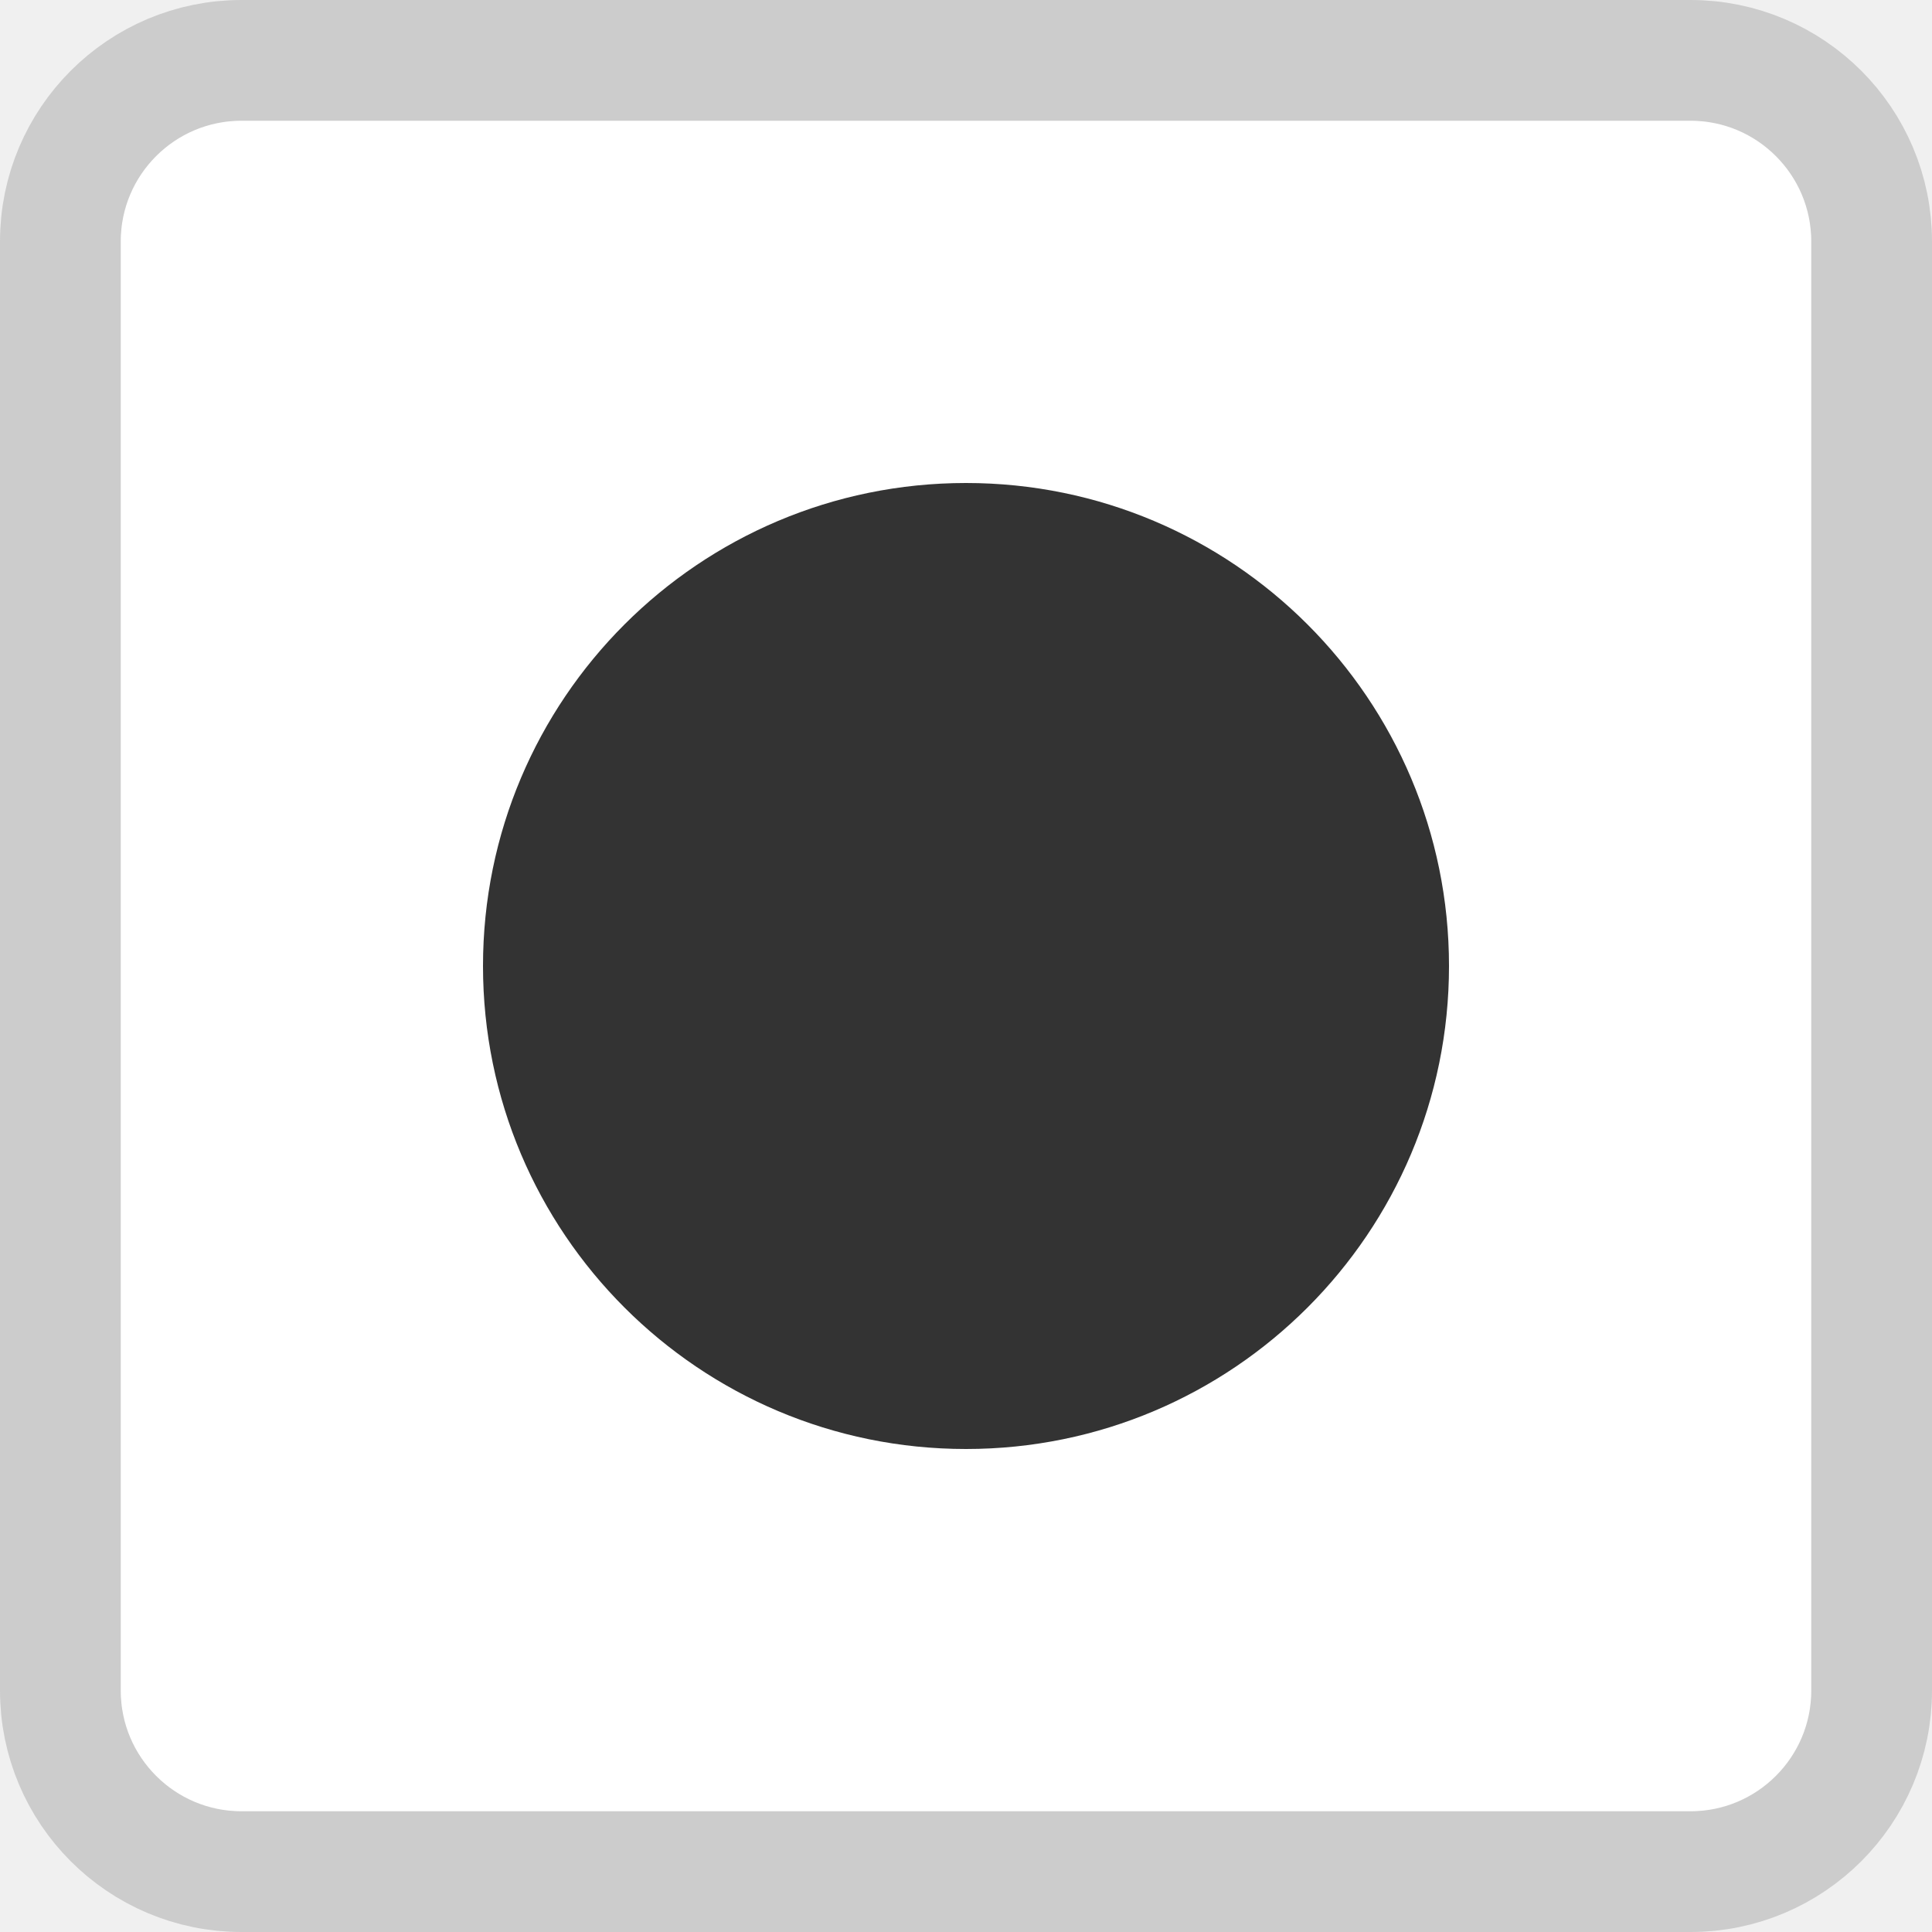
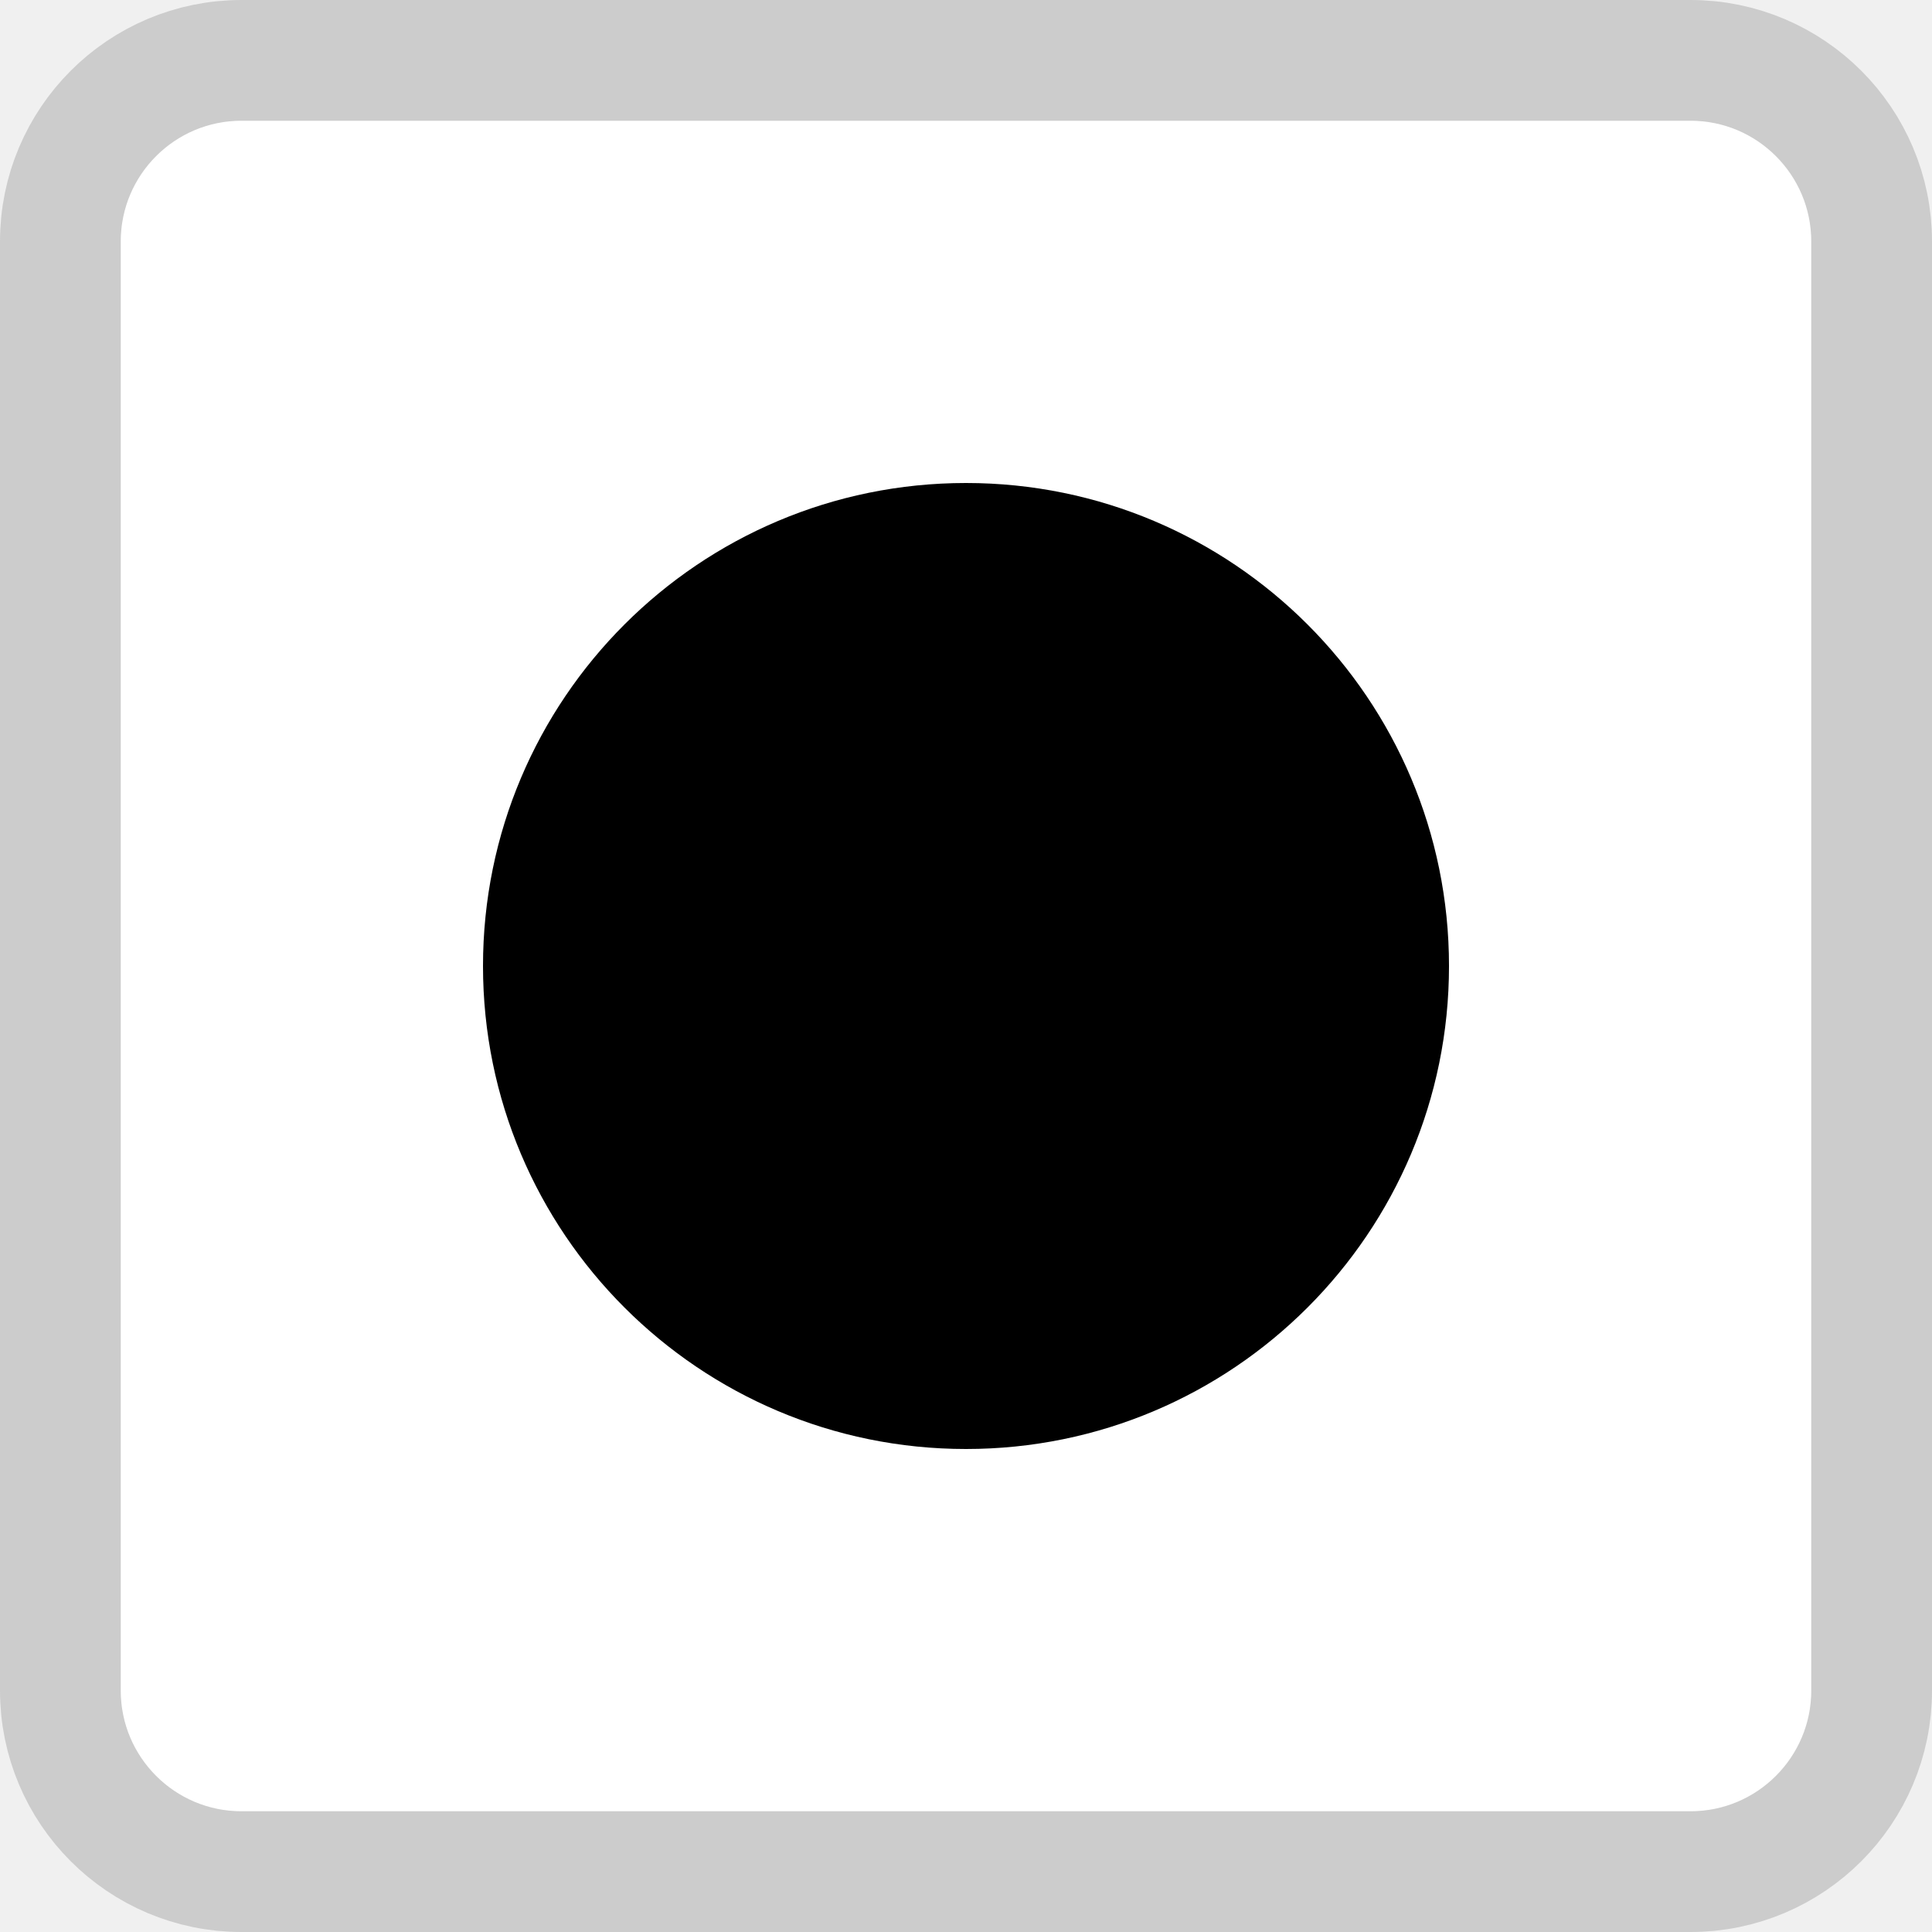
<svg xmlns="http://www.w3.org/2000/svg" width="8" height="8" viewBox="0 0 8 8" fill="none">
  <rect x="0.25" y="0.25" width="7.5" height="7.5" rx="0.75" fill="white" stroke="#CCCCCC" stroke-width="0.5" />
-   <circle cx="4" cy="4" r="2" fill="#333333" />
+   <circle cx="4" cy="4" r="2" fill="currentColor" />
</svg>
